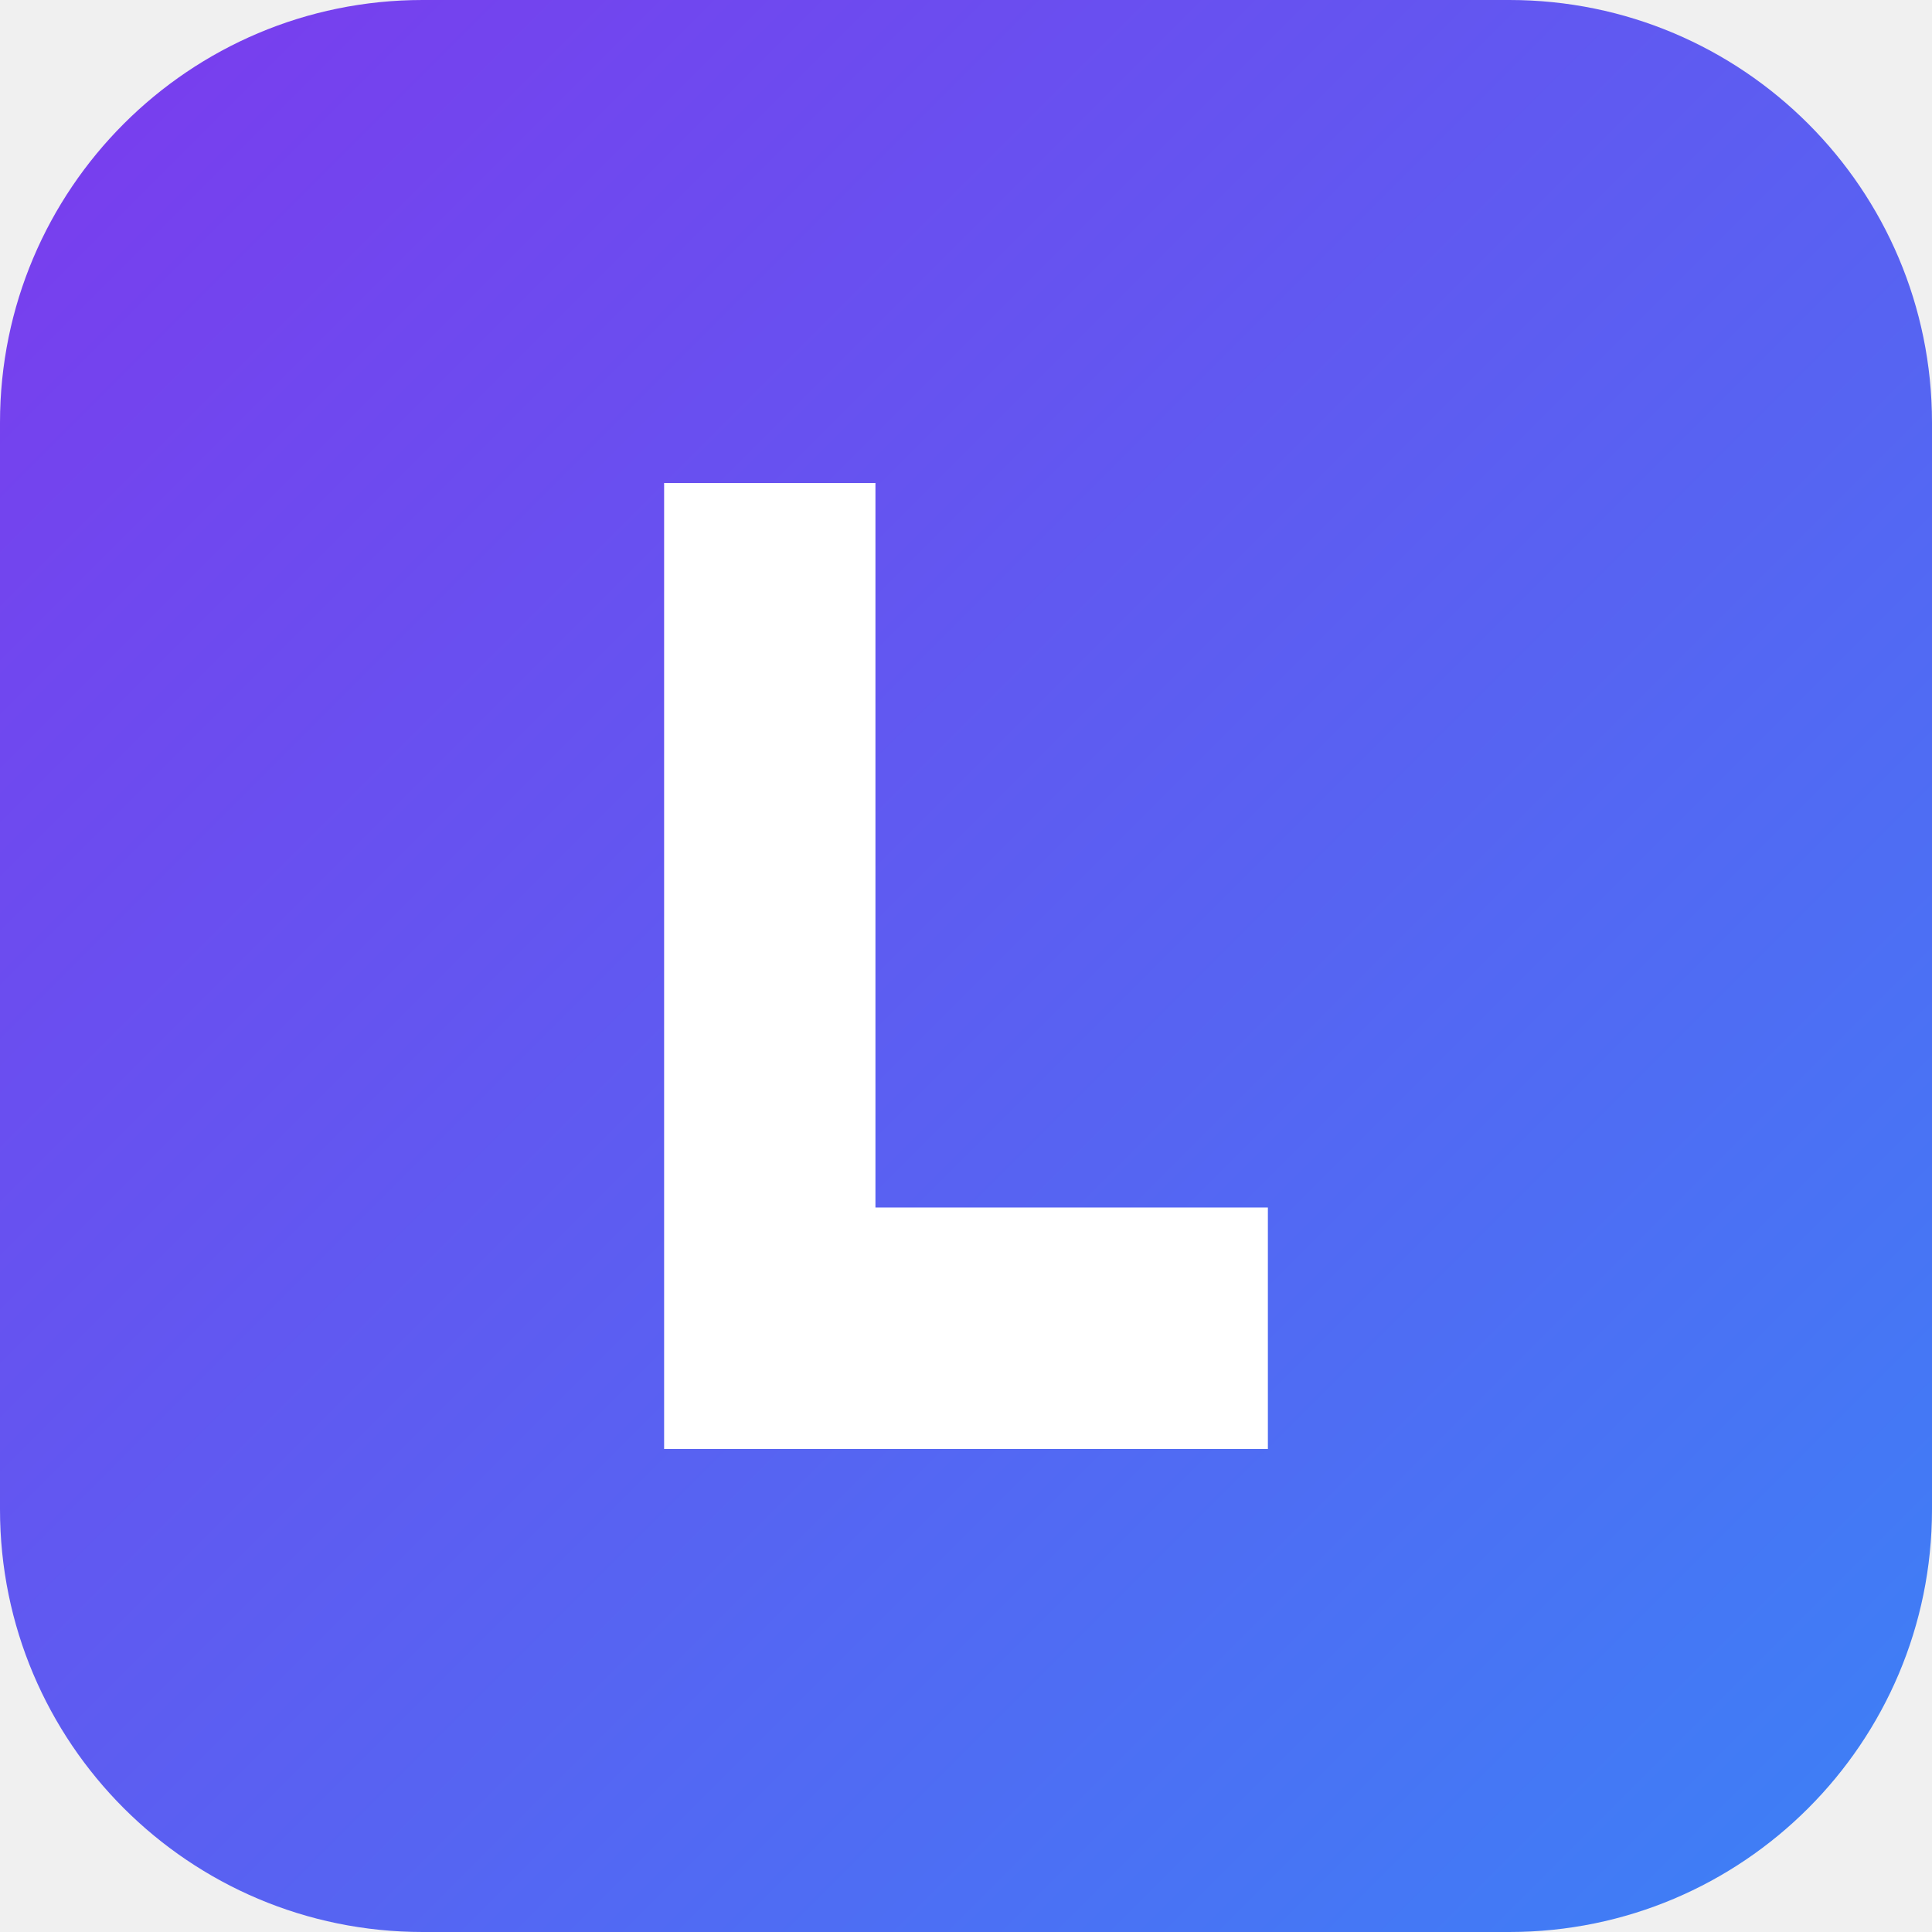
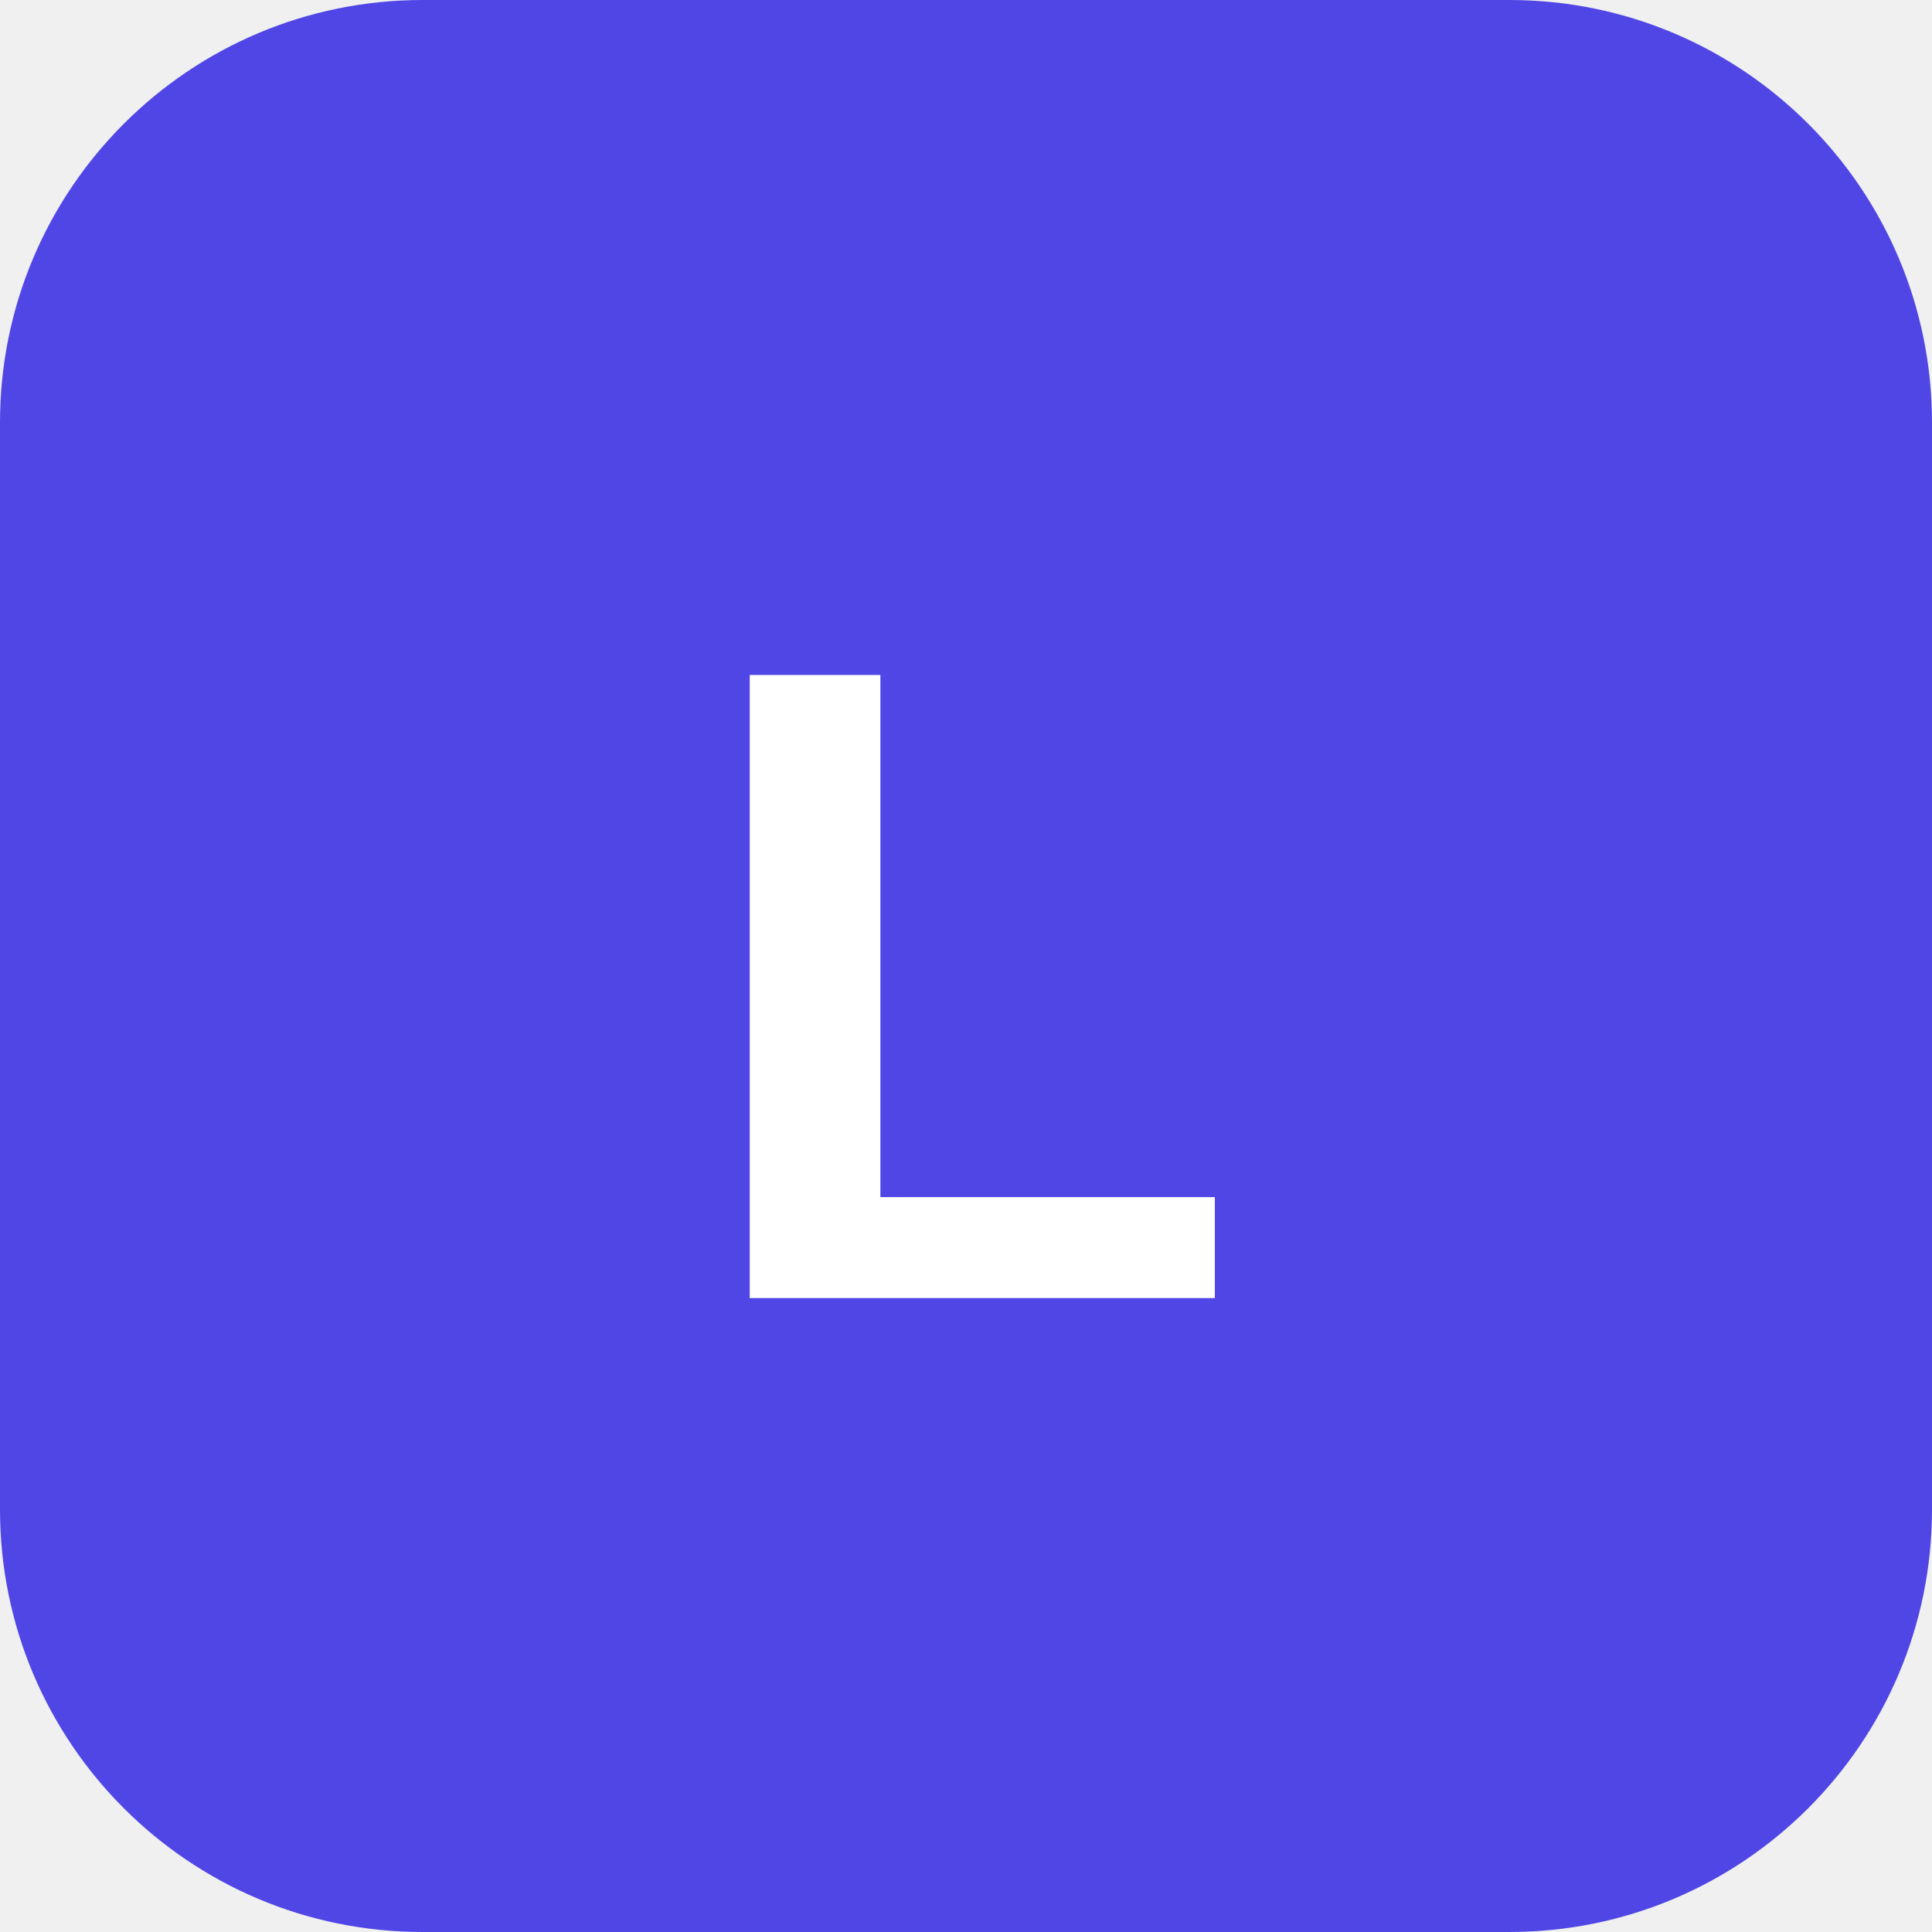
- <svg xmlns="http://www.w3.org/2000/svg" width="64" height="64" viewBox="0 0 64 64" fill="none">
-   <defs>
-     <linearGradient id="lg" x1="0" y1="0" x2="1" y2="1">
-       <stop offset="0" stop-color="#7c3aed" />
-       <stop offset="1" stop-color="#3b82f6" />
-     </linearGradient>
-   </defs>
-   <rect width="64" height="64" rx="14" fill="url(#lg)" />
-   <path d="M22 16 h7 v24 h13 v8 H22 Z" fill="#ffffff" />
+ <svg xmlns="http://www.w3.org/2000/svg" viewBox="0 0 64 64">
+   <rect width="64" height="64" rx="14" fill="#4f46e5" />
+   <text x="32" y="43" font-family="Heebo, Arial, sans-serif" font-size="30" font-weight="800" fill="#fff" text-anchor="middle">L</text>
</svg>
